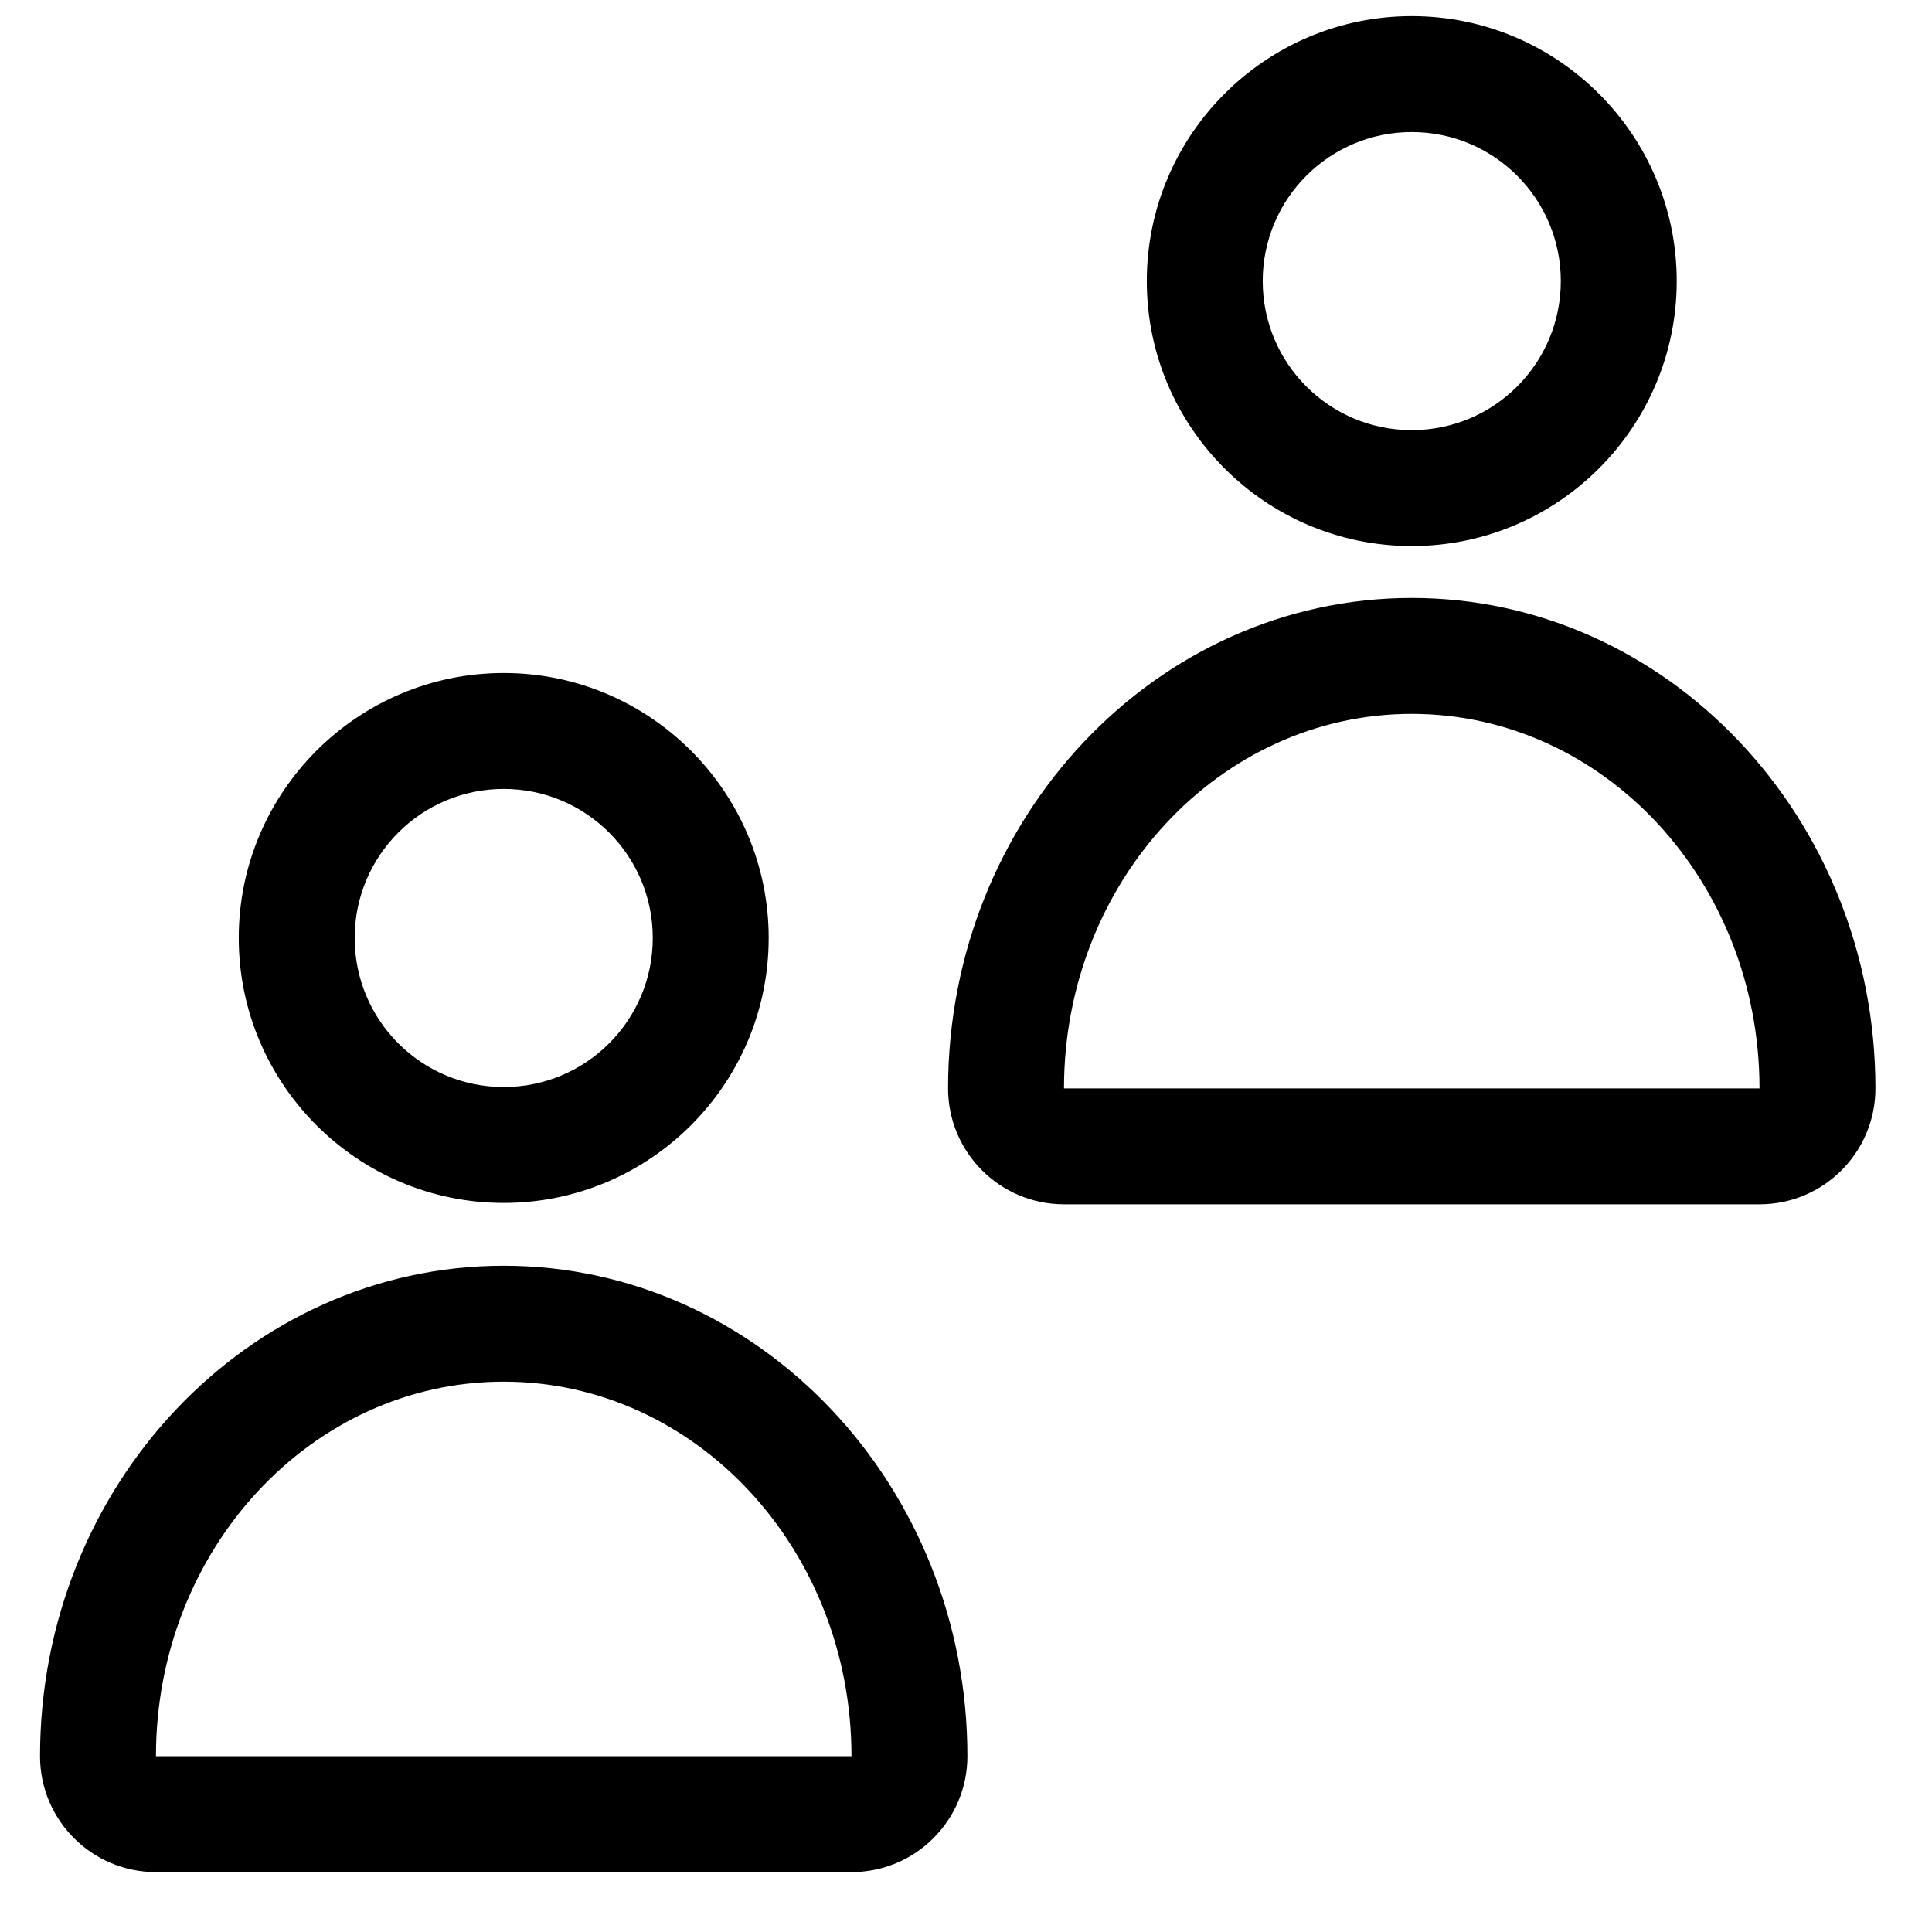
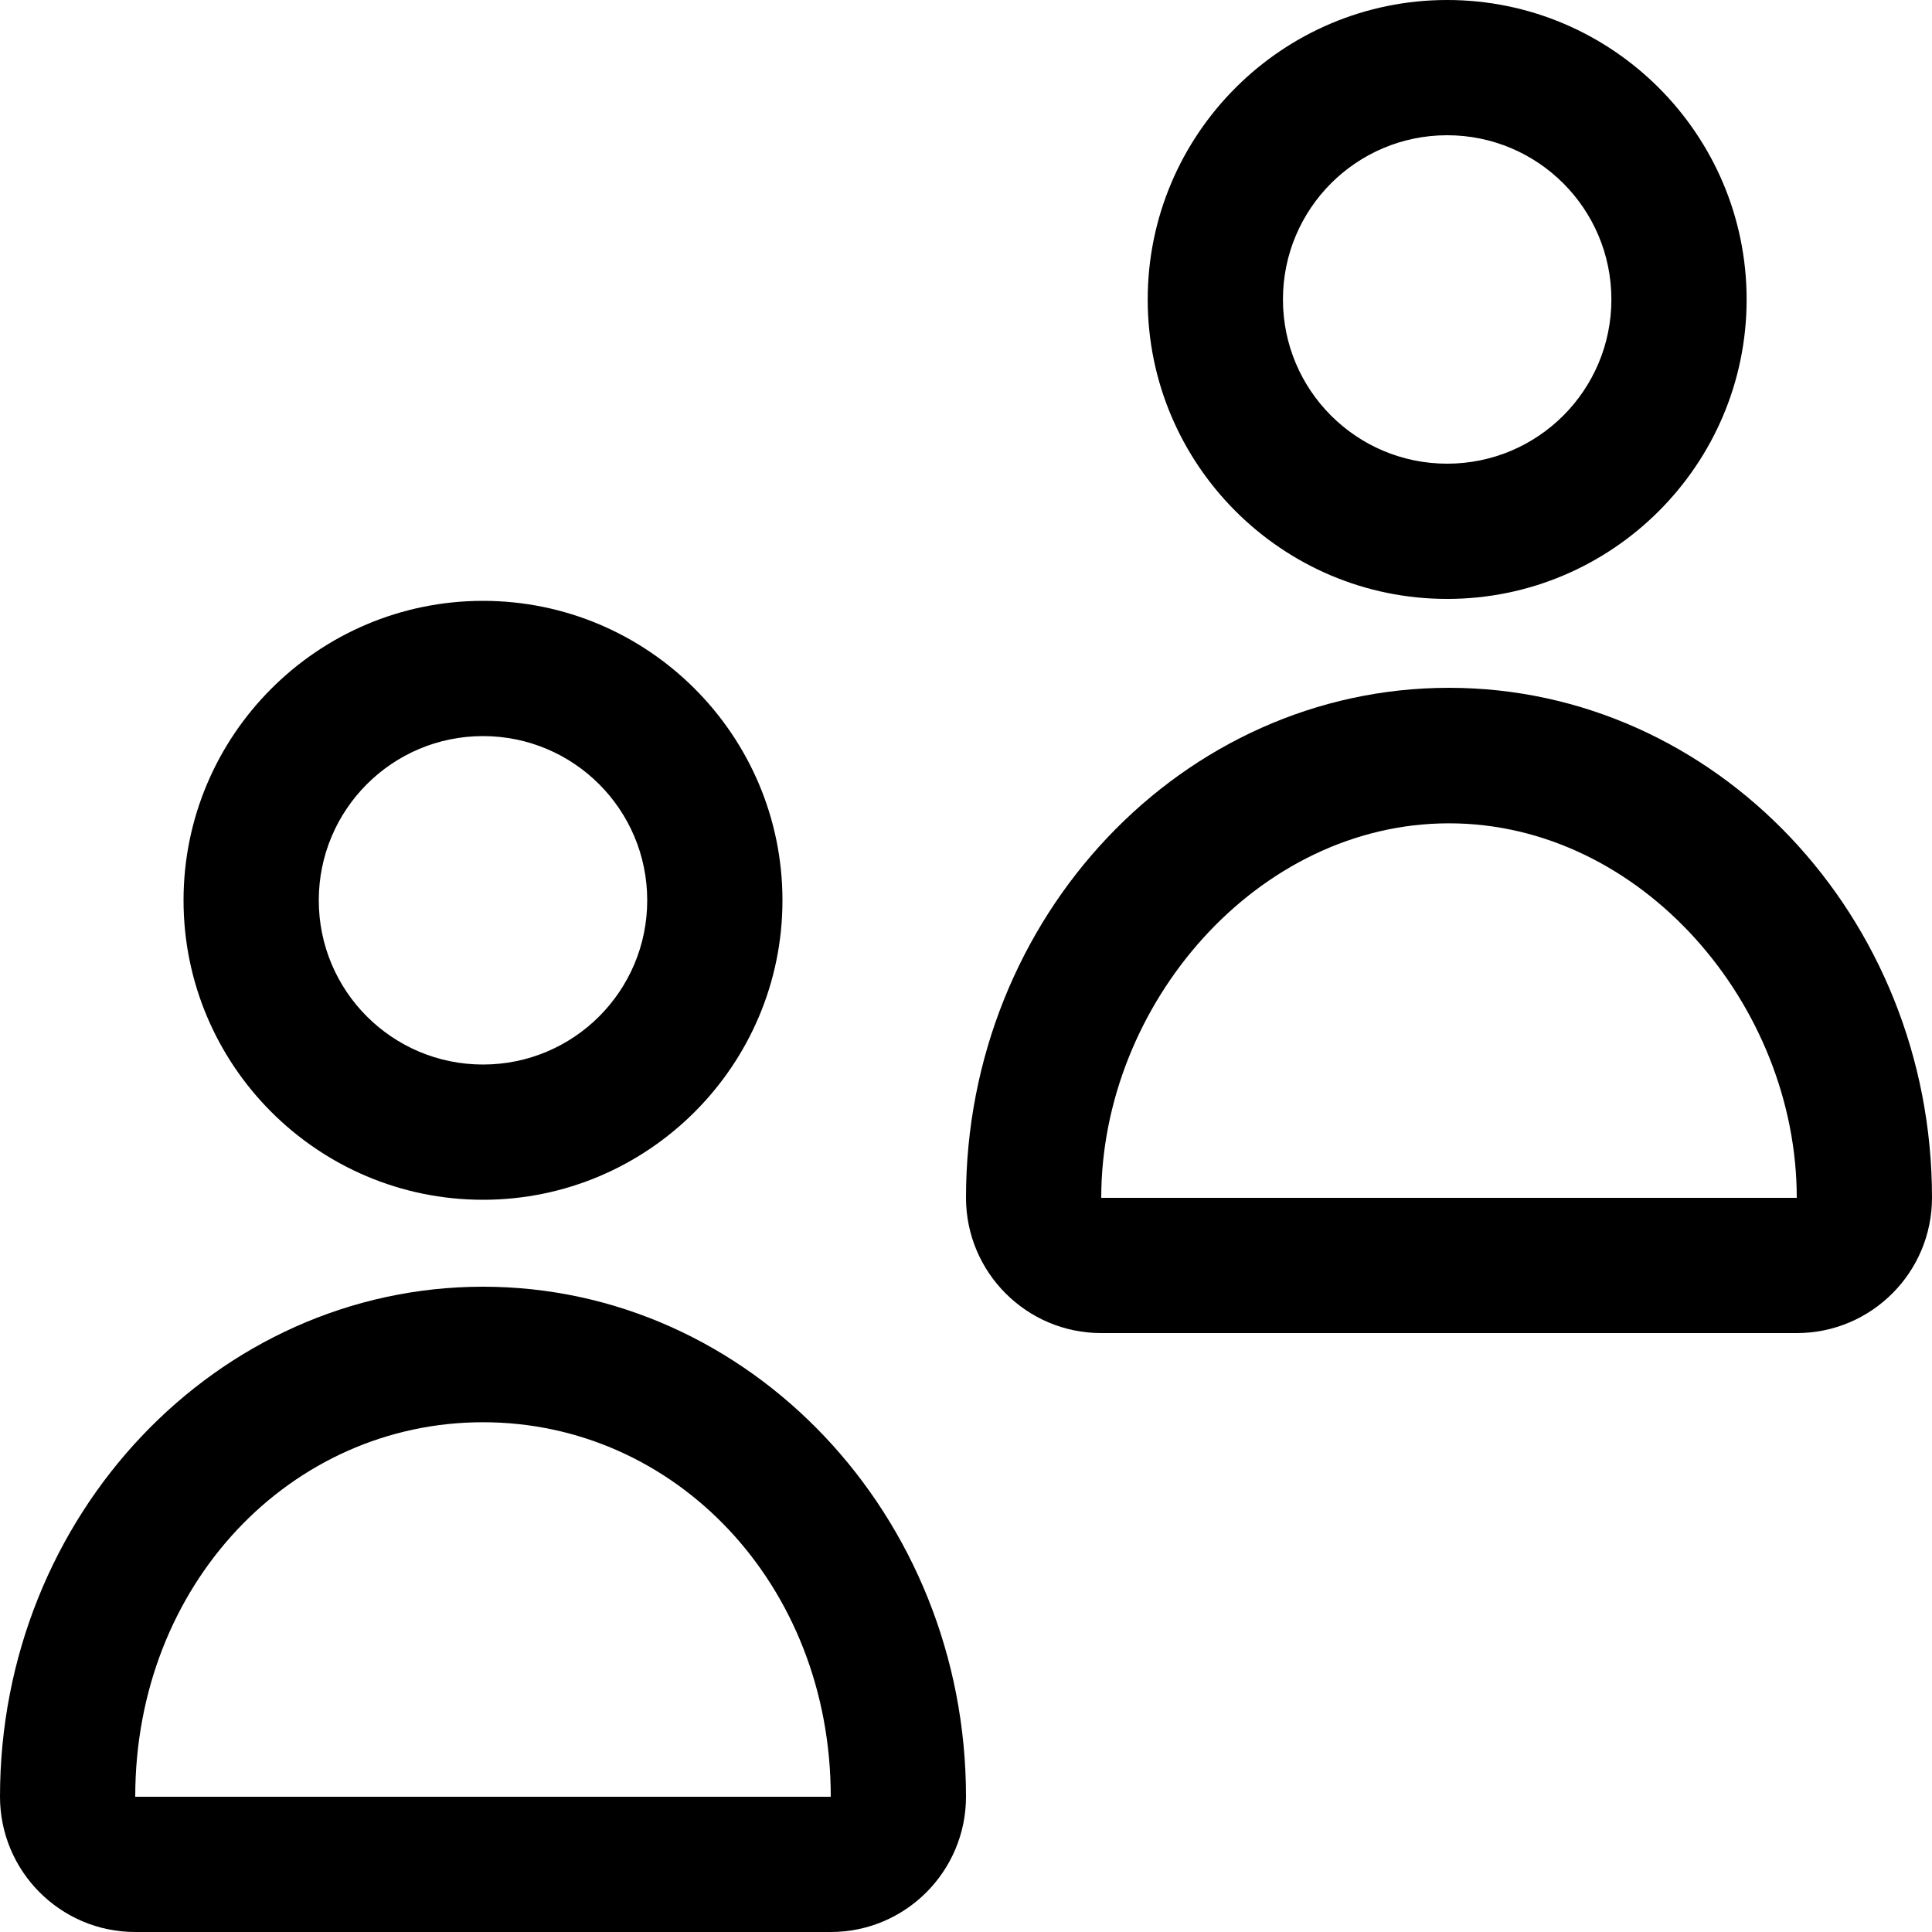
<svg xmlns="http://www.w3.org/2000/svg" version="1.1" x="0px" y="0px" width="100px" height="100px" viewBox="0 0 100 100" enable-background="new 0 0 100 100" xml:space="preserve">
  <g id="Layer_3">
</g>
  <g id="Your_Icon">
</g>
  <g id="Layer_4">
-     <path d="M26.072,71.515c9.94,0,18,8.679,18,19.385h-36C8.072,80.193,16.132,71.515,26.072,71.515 M26.072,65.515   c-13.233,0-24,11.388-24,25.385c0,3.313,2.687,6,6,6h36c3.313,0,6-2.687,6-6C50.072,76.902,39.306,65.515,26.072,65.515   L26.072,65.515z" />
-     <path d="M26.072,40.835c4.262,0,7.715,3.453,7.715,7.715s-3.453,7.714-7.715,7.714c-4.261,0-7.714-3.452-7.714-7.714   S21.811,40.835,26.072,40.835 M26.072,34.835c-7.562,0-13.714,6.152-13.714,13.715c0,7.562,6.152,13.714,13.714,13.714   c7.562,0,13.715-6.152,13.715-13.714C39.787,40.987,33.634,34.835,26.072,34.835L26.072,34.835z" />
-     <path d="M73.072,36.95c9.94,0,18,8.679,18,19.385h-36C55.072,45.629,63.132,36.95,73.072,36.95 M73.072,30.95   c-13.233,0-24,11.388-24,25.385c0,3.313,2.687,6,6,6h36c3.313,0,6-2.687,6-6C97.072,42.338,86.306,30.95,73.072,30.95L73.072,30.95   z" />
-     <path d="M73.072,6.835c4.262,0,7.715,3.453,7.715,7.715s-3.453,7.714-7.715,7.714c-4.261,0-7.714-3.452-7.714-7.714   S68.811,6.835,73.072,6.835 M73.072,0.835c-7.562,0-13.714,6.152-13.714,13.715c0,7.562,6.152,13.714,13.714,13.714   c7.562,0,13.715-6.152,13.715-13.714C86.787,6.987,80.634,0.835,73.072,0.835L73.072,0.835z" />
+     <g>
+       <path d="M75,35.601c-13.785,0-25,11.843-25,26.392C50,65.859,53.134,69,57,69h36c3.866,0,7-3.141,7-7.008    C100,47.443,88.785,35.601,75,35.601z M57,62c0-10,8.06-19.385,18-19.385S93,52,93,62H57z" />
+       <path d="M74.905,31c8.547,0,15.5-6.953,15.5-15.499C90.405,6.954,83.452,0,74.905,0c-8.546,0-15.5,6.954-15.5,15.501    C59.405,24.047,66.358,31,74.905,31z M74.905,7c4.696,0,8.5,3.805,8.5,8.501S79.601,24,74.905,24c-4.695,0-8.5-3.803-8.5-8.499    S70.21,7,74.905,7z" />
+       <path d="M25,66.6c-13.785,0-25,11.844-25,26.393C0,96.858,3.134,100,7,100h36c3.866,0,7-3.142,7-7.008    C50,78.443,38.785,66.6,25,66.6z M7,93c0-11,8.06-19.385,18-19.385S43,82,43,93H7z" />
+       <g>
+         <circle fill="none" cx="24.999" cy="46.6" r="8.5" />
+         <path d="M24.999,31.1C16.453,31.1,9.5,38.054,9.5,46.601c0,8.546,6.953,15.499,15.499,15.499c8.547,0,15.501-6.953,15.501-15.499     C40.5,38.054,33.546,31.1,24.999,31.1z M24.999,55.1c-4.694,0-8.499-3.803-8.499-8.499s3.805-8.501,8.499-8.501     c4.696,0,8.501,3.805,8.501,8.501S29.695,55.1,24.999,55.1z" />
+       </g>
+     </g>
  </g>
</svg>
